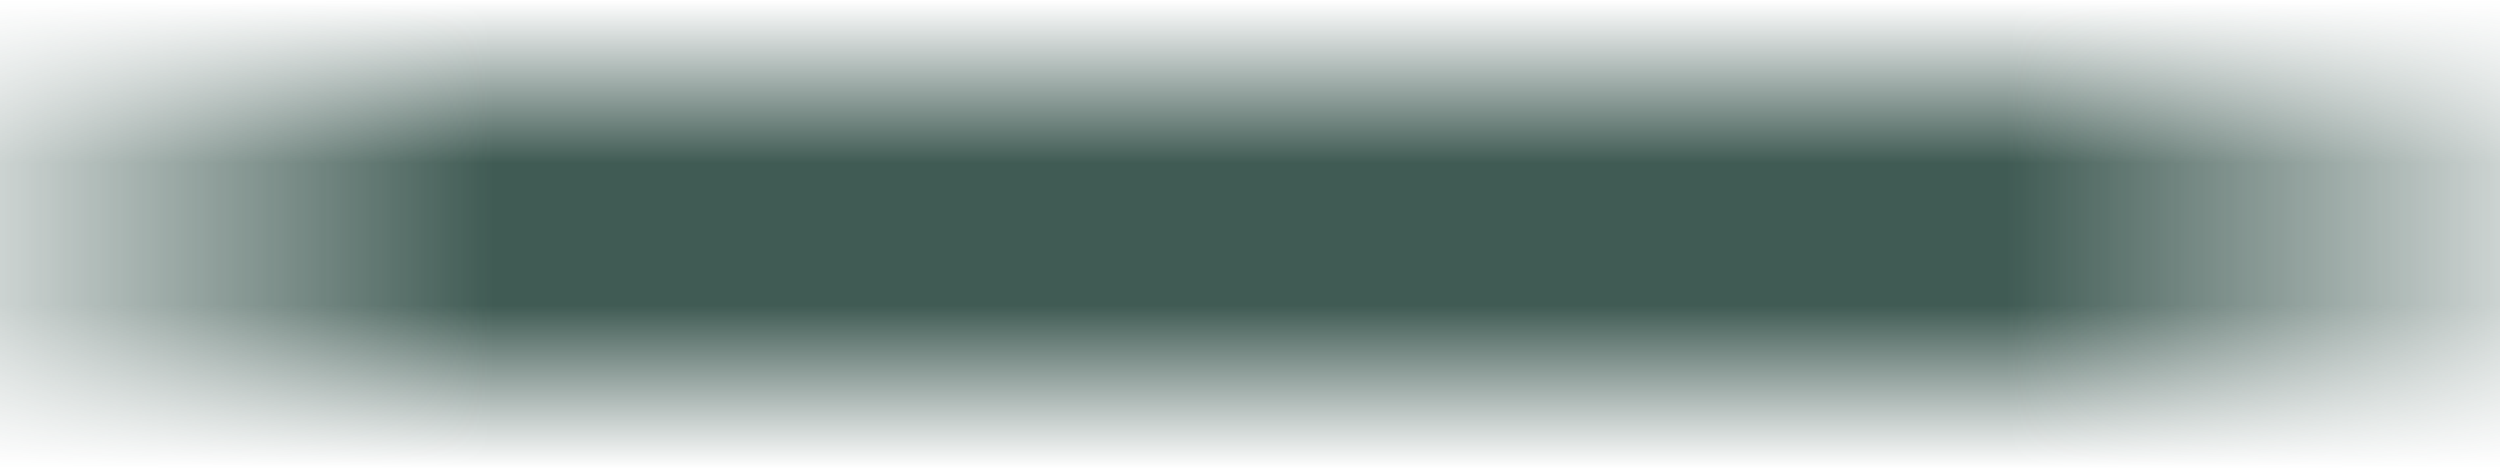
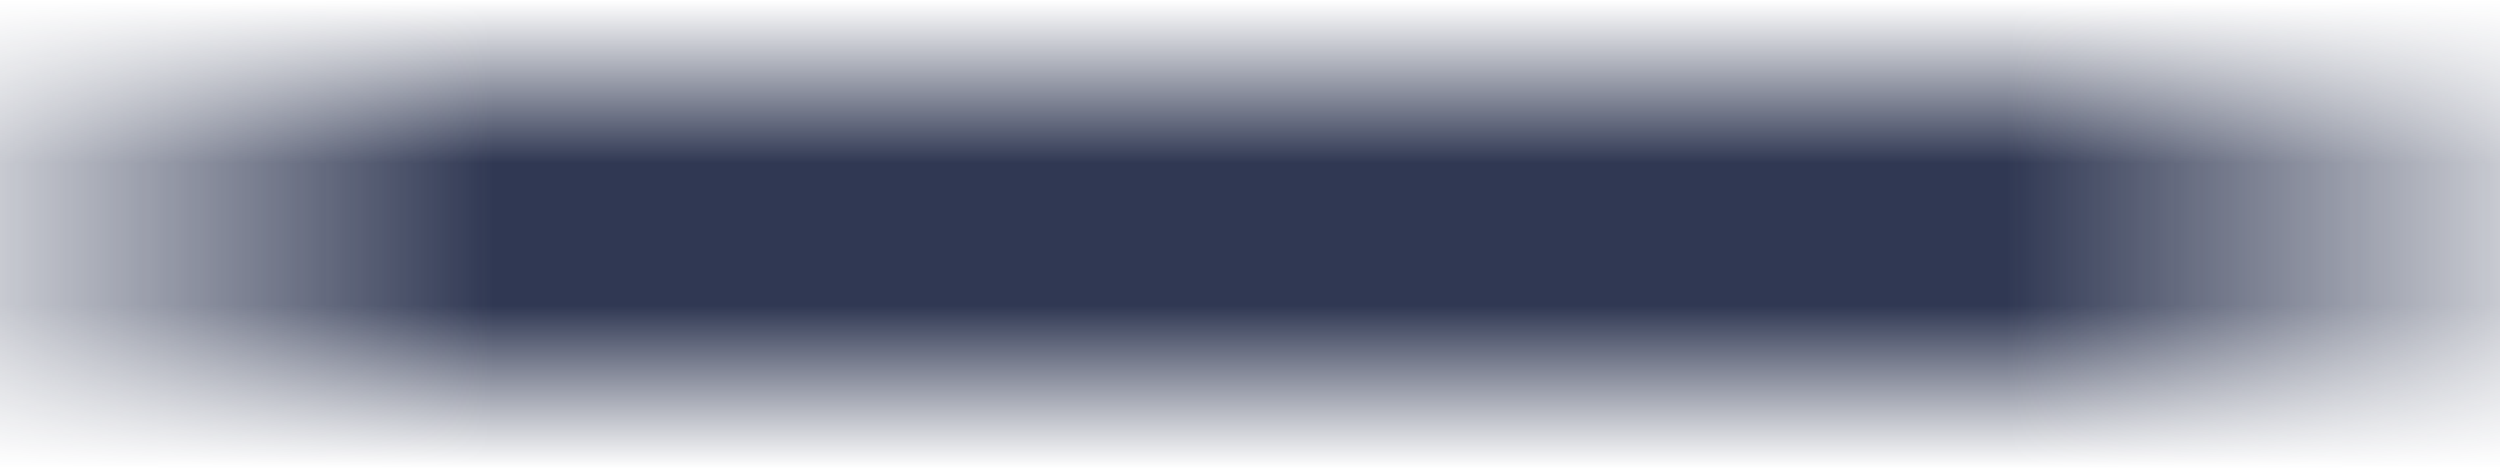
<svg xmlns="http://www.w3.org/2000/svg" width="512" height="96" viewBox="0 0 512 96">
  <defs>
    <linearGradient id="hb" x1="0" y1="0" x2="0" y2="1" gradientUnits="objectBoundingBox">
-       <stop offset="0" stop-color="#2a4840" stop-opacity="0" />
-       <stop offset="0.35" stop-color="#2a4840" stop-opacity="0.9" />
-       <stop offset="0.65" stop-color="#2a4840" stop-opacity="0.9" />
-       <stop offset="1" stop-color="#2a4840" stop-opacity="0" />
+       <stop offset="0" stop-color="#18213F" stop-opacity="0" />
+       <stop offset="0.35" stop-color="#18213F" stop-opacity="0.9" />
+       <stop offset="0.65" stop-color="#18213F" stop-opacity="0.9" />
+       <stop offset="1" stop-color="#18213F" stop-opacity="0" />
    </linearGradient>
    <linearGradient id="hx" x1="0" y1="0" x2="1" y2="0" gradientUnits="objectBoundingBox">
      <stop offset="0" stop-color="#fff" stop-opacity="0.25" />
      <stop offset="0.2" stop-color="#fff" stop-opacity="1" />
      <stop offset="0.8" stop-color="#fff" stop-opacity="1" />
      <stop offset="1" stop-color="#fff" stop-opacity="0.25" />
    </linearGradient>
    <mask id="m" maskUnits="userSpaceOnUse" x="0" y="0" width="512" height="96">
      <rect width="512" height="96" fill="url(#hx)" />
    </mask>
  </defs>
  <rect width="512" height="96" fill="url(#hb)" mask="url(#m)" />
</svg>
